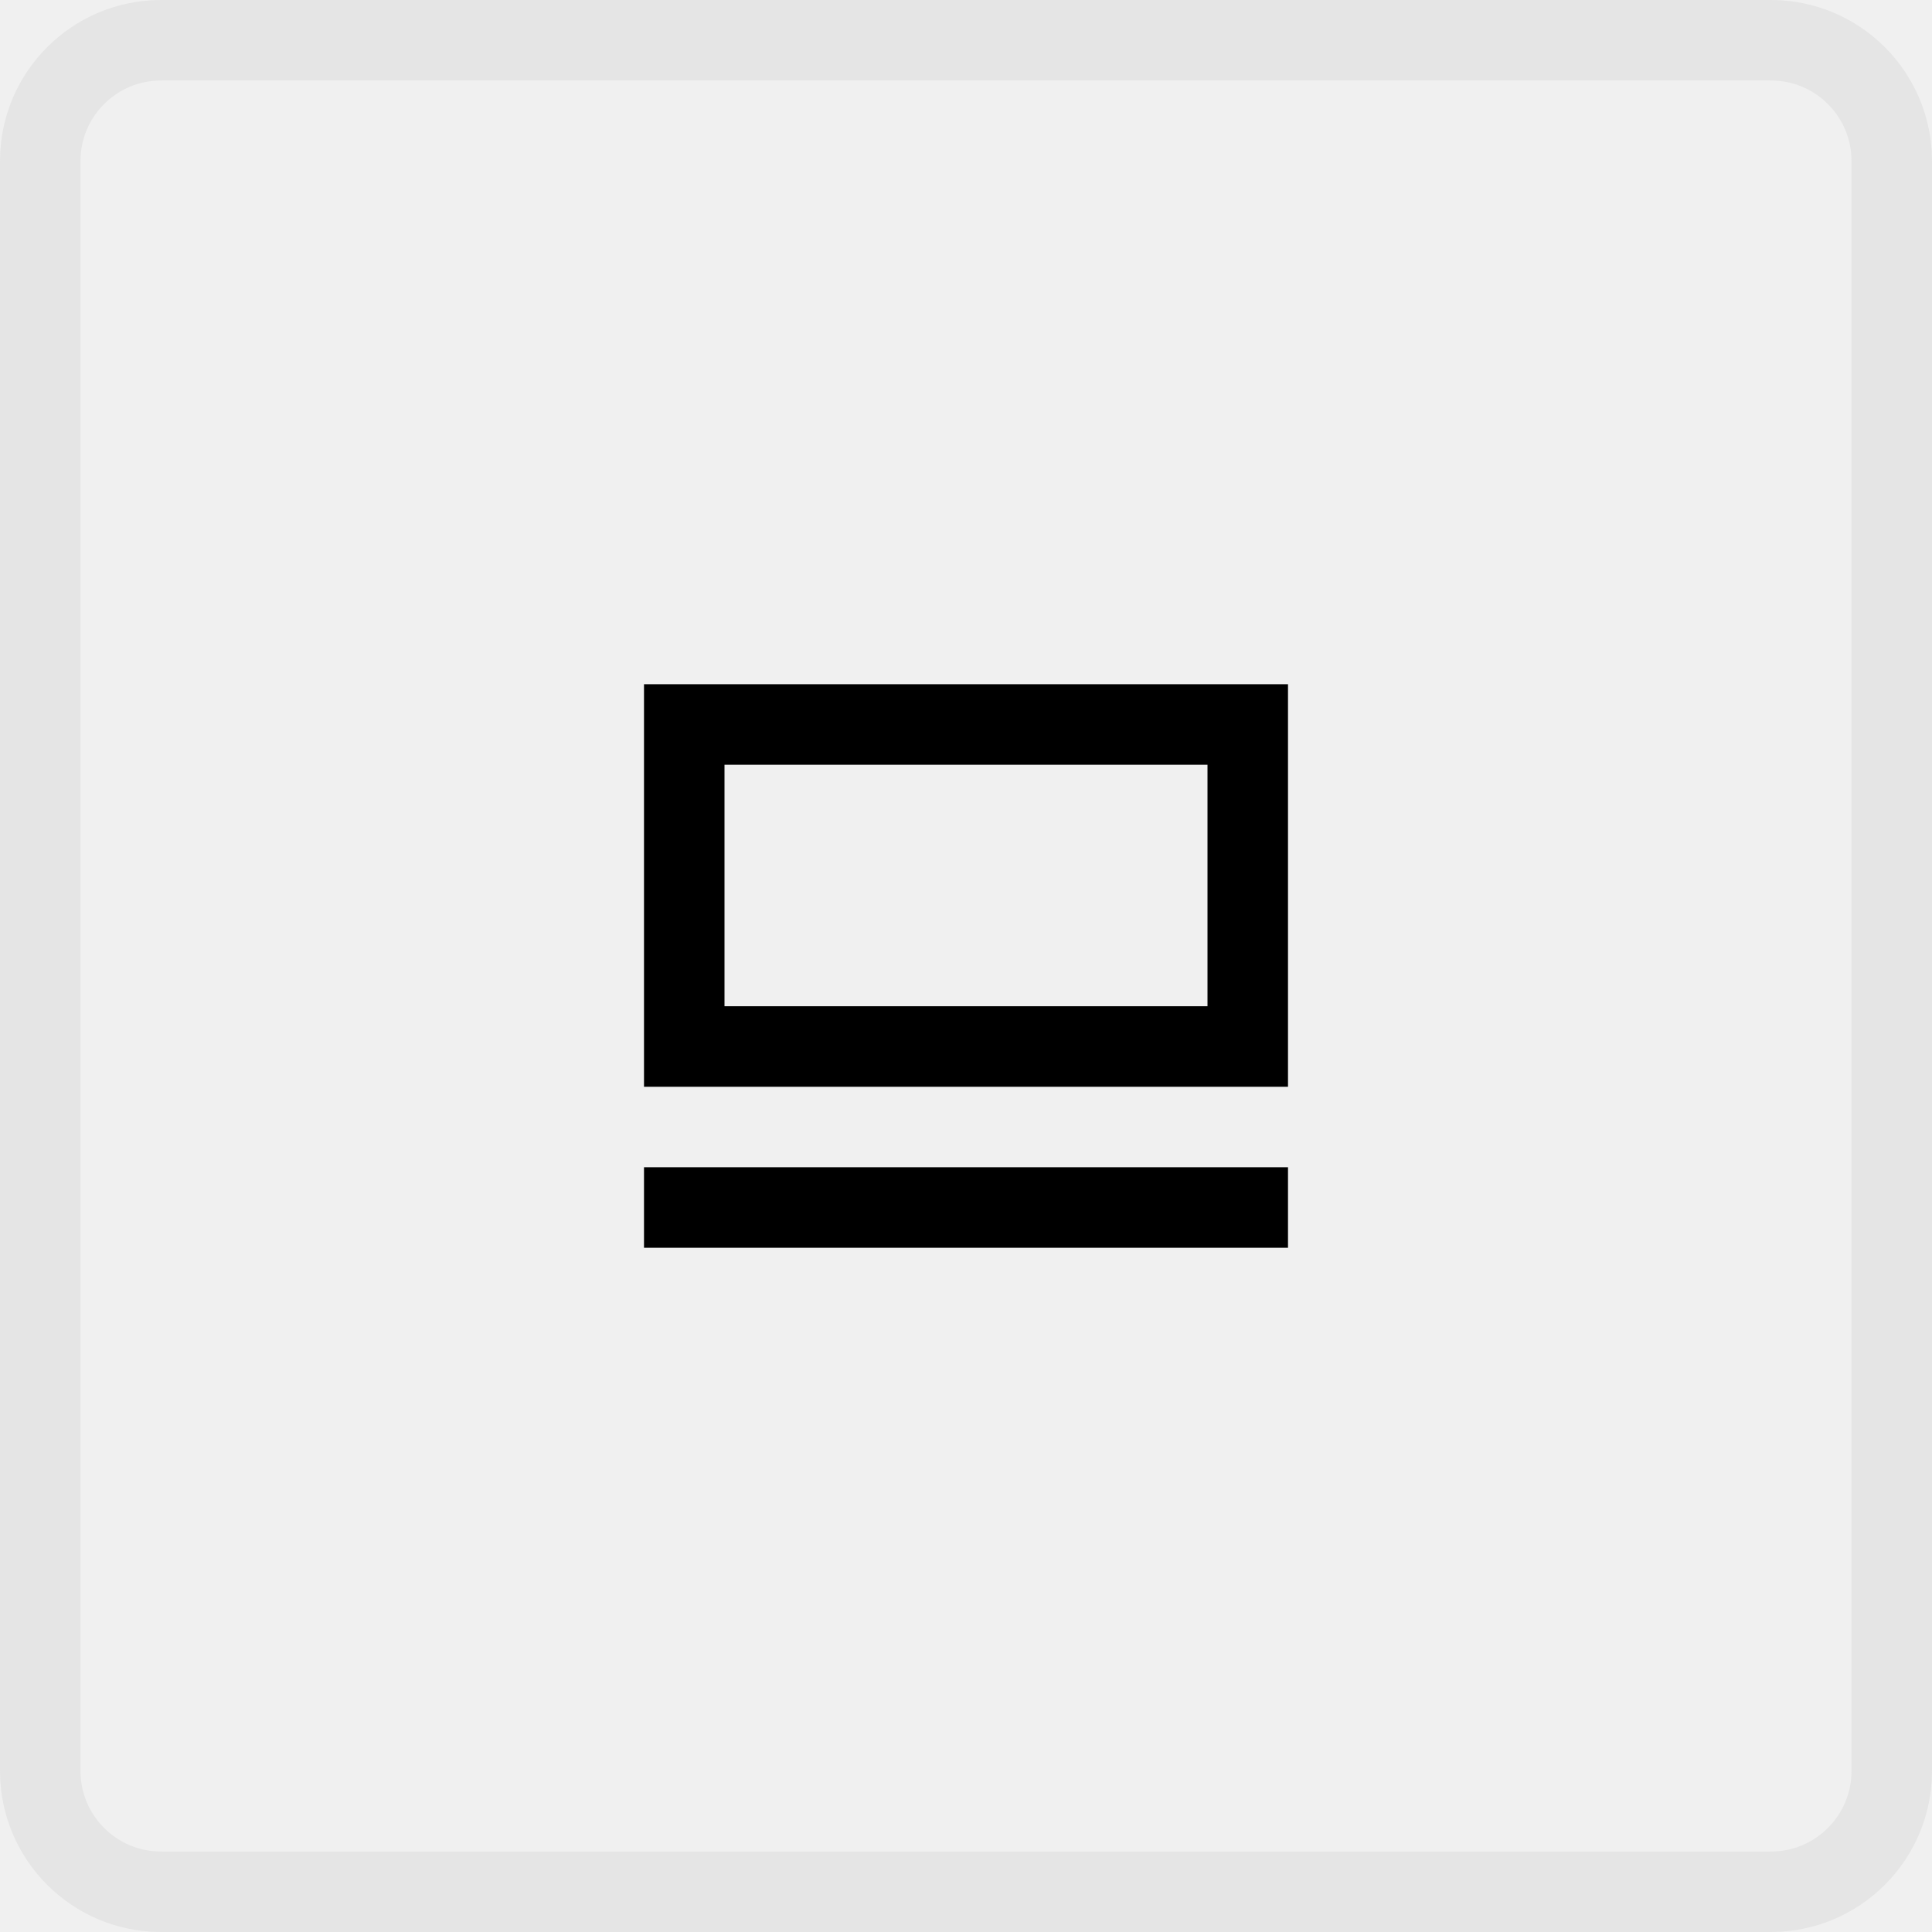
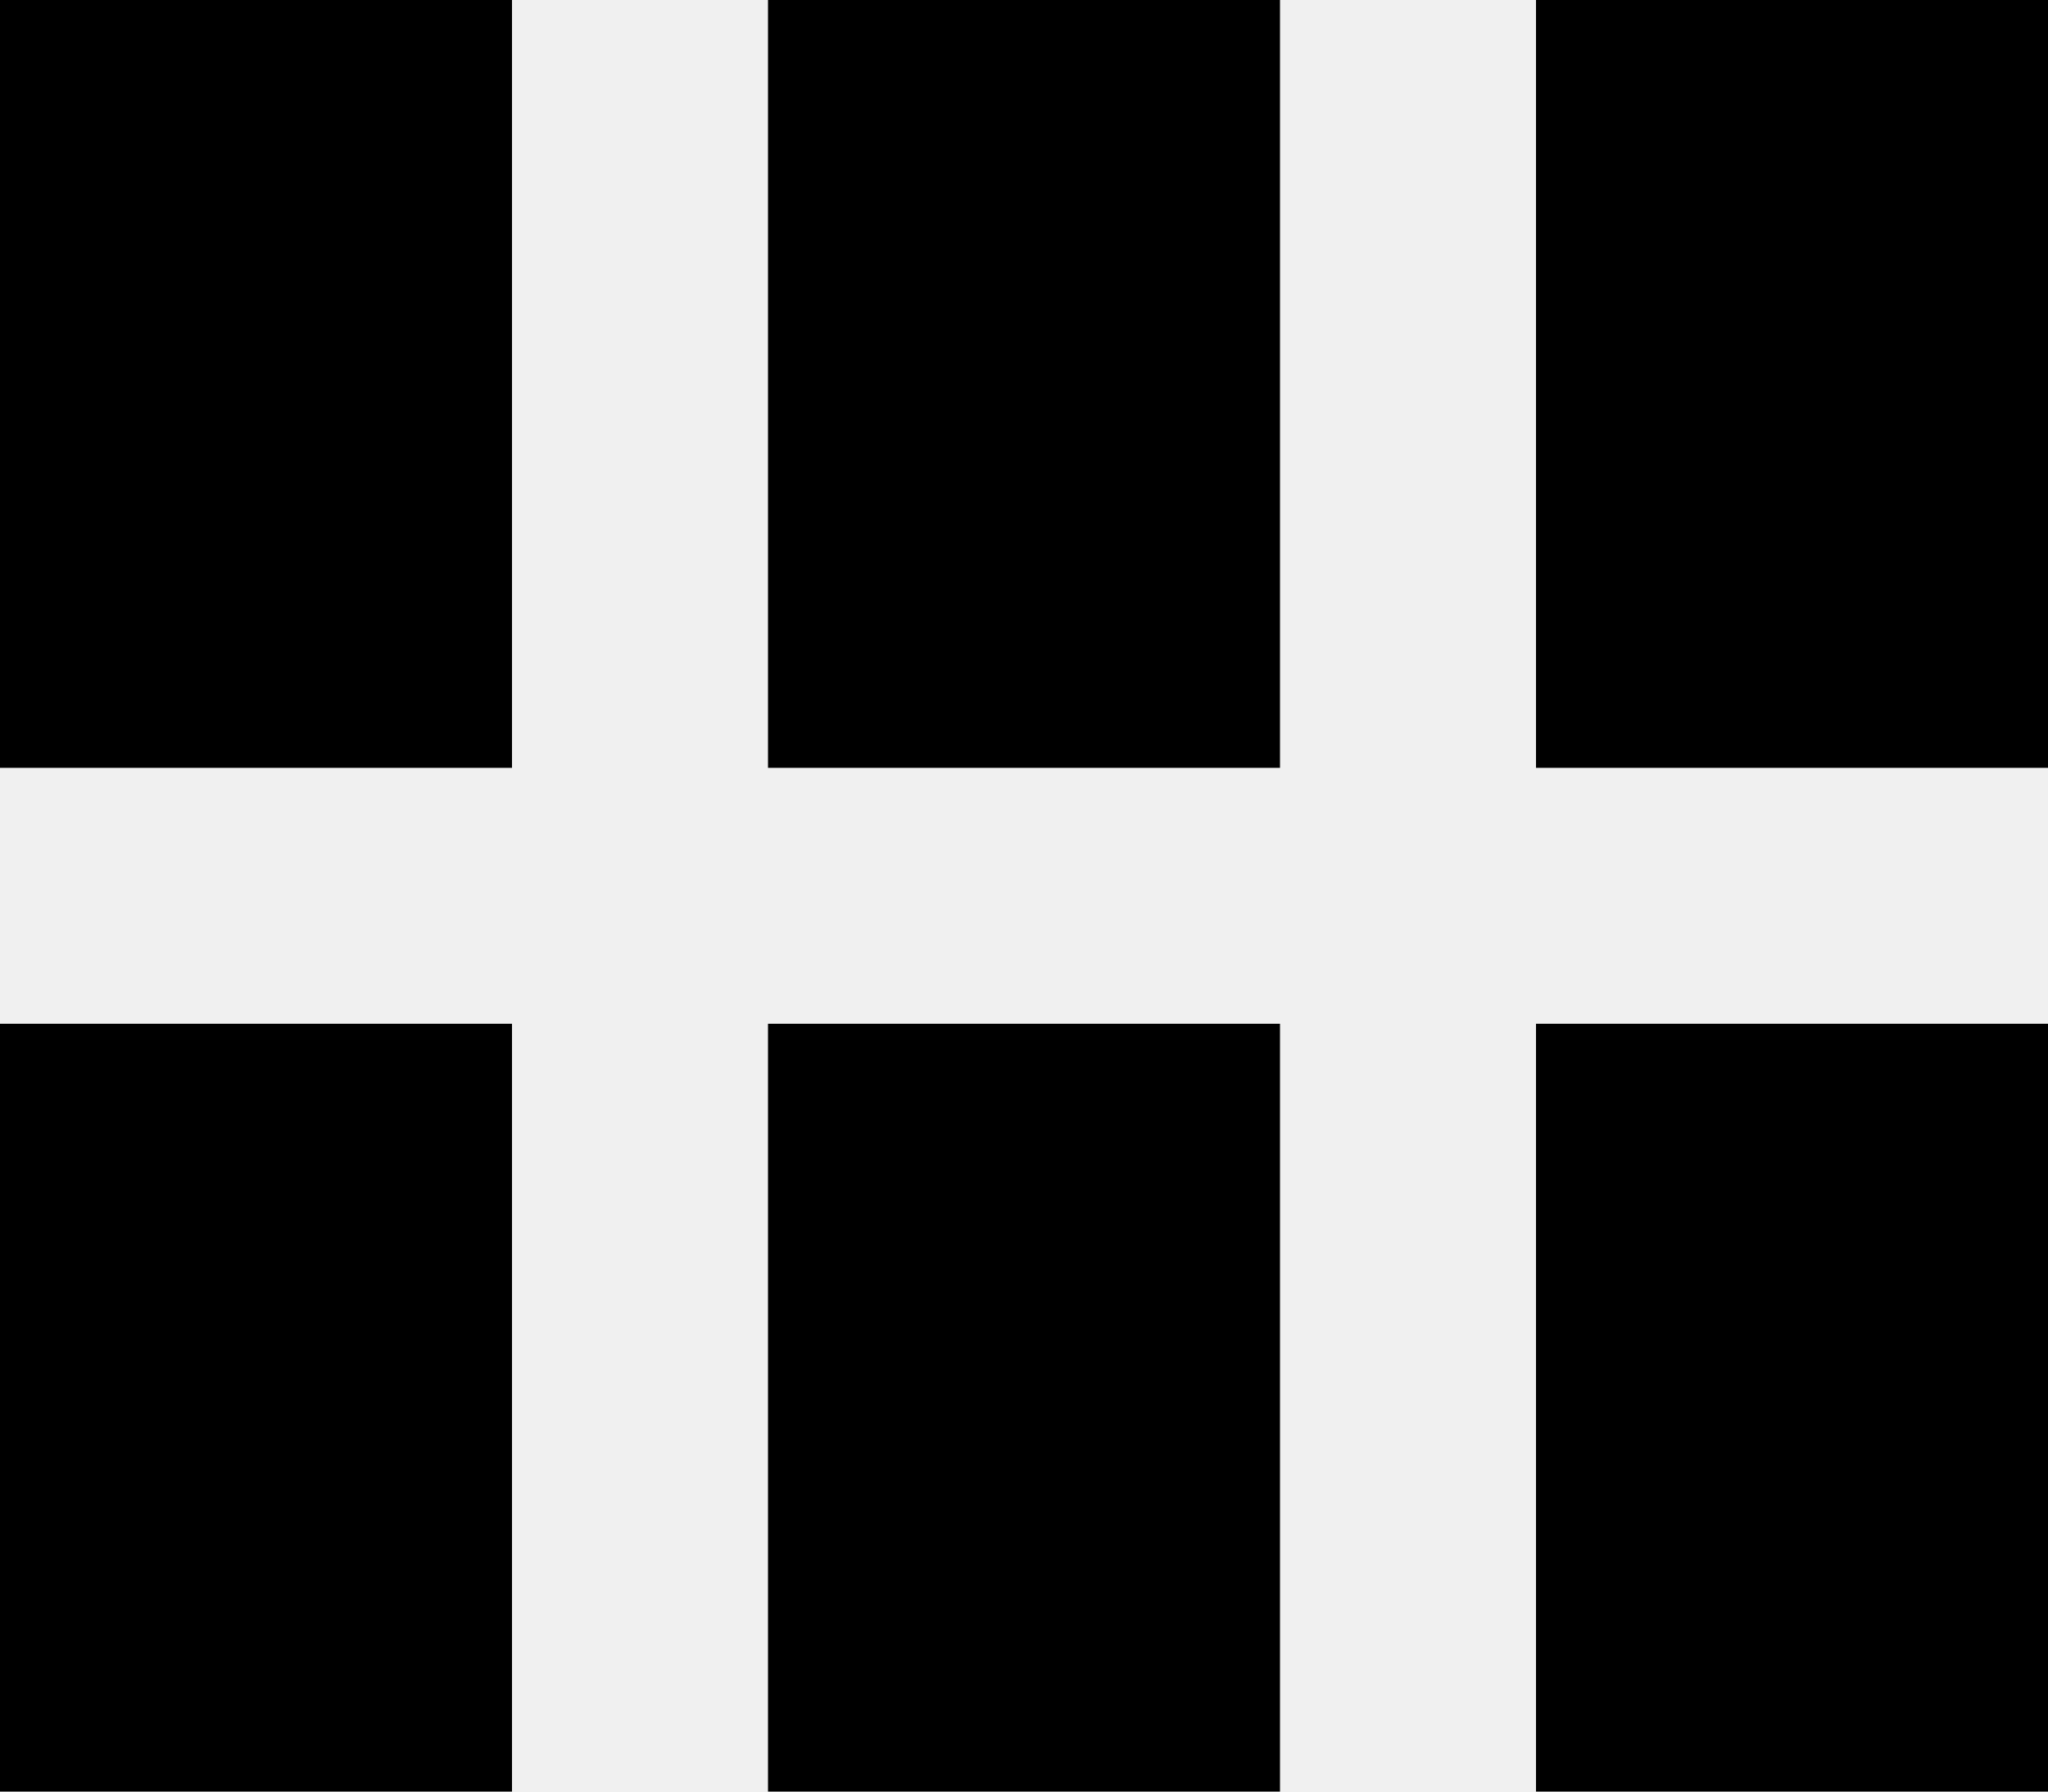
- <svg xmlns="http://www.w3.org/2000/svg" width="48" height="48" viewBox="0 0 48 48" fill="none">
-   <rect x="1" y="1" width="46" height="46" rx="3" stroke="#E5E5E5" stroke-width="2" />
-   <g clip-path="url(#clip0_33548_2210)">
-     <path d="M32 29H16V31H32V29Z" fill="black" />
-     <path d="M30 19V25H18V19H30ZM32 17H16V27H32V17Z" fill="black" />
-   </g>
-   <defs>
-     <clipPath id="clip0_33548_2210">
-       <rect width="16" height="14" fill="white" transform="translate(16 17)" />
-     </clipPath>
-   </defs>
+ <svg xmlns="http://www.w3.org/2000/svg" width="16" height="14" viewBox="0 0 16 14" fill="none">
+   <path d="M4 0H0V6H4V0Z" fill="black" />
+   <path d="M16 0H12V6H16V0Z" fill="black" />
+   <path d="M10 0H6V6H10V0Z" fill="black" />
+   <path d="M4 8H0V14H4V8Z" fill="black" />
+   <path d="M16 8H12V14H16V8Z" fill="black" />
+   <path d="M10 8H6V14H10V8Z" fill="black" />
</svg>
